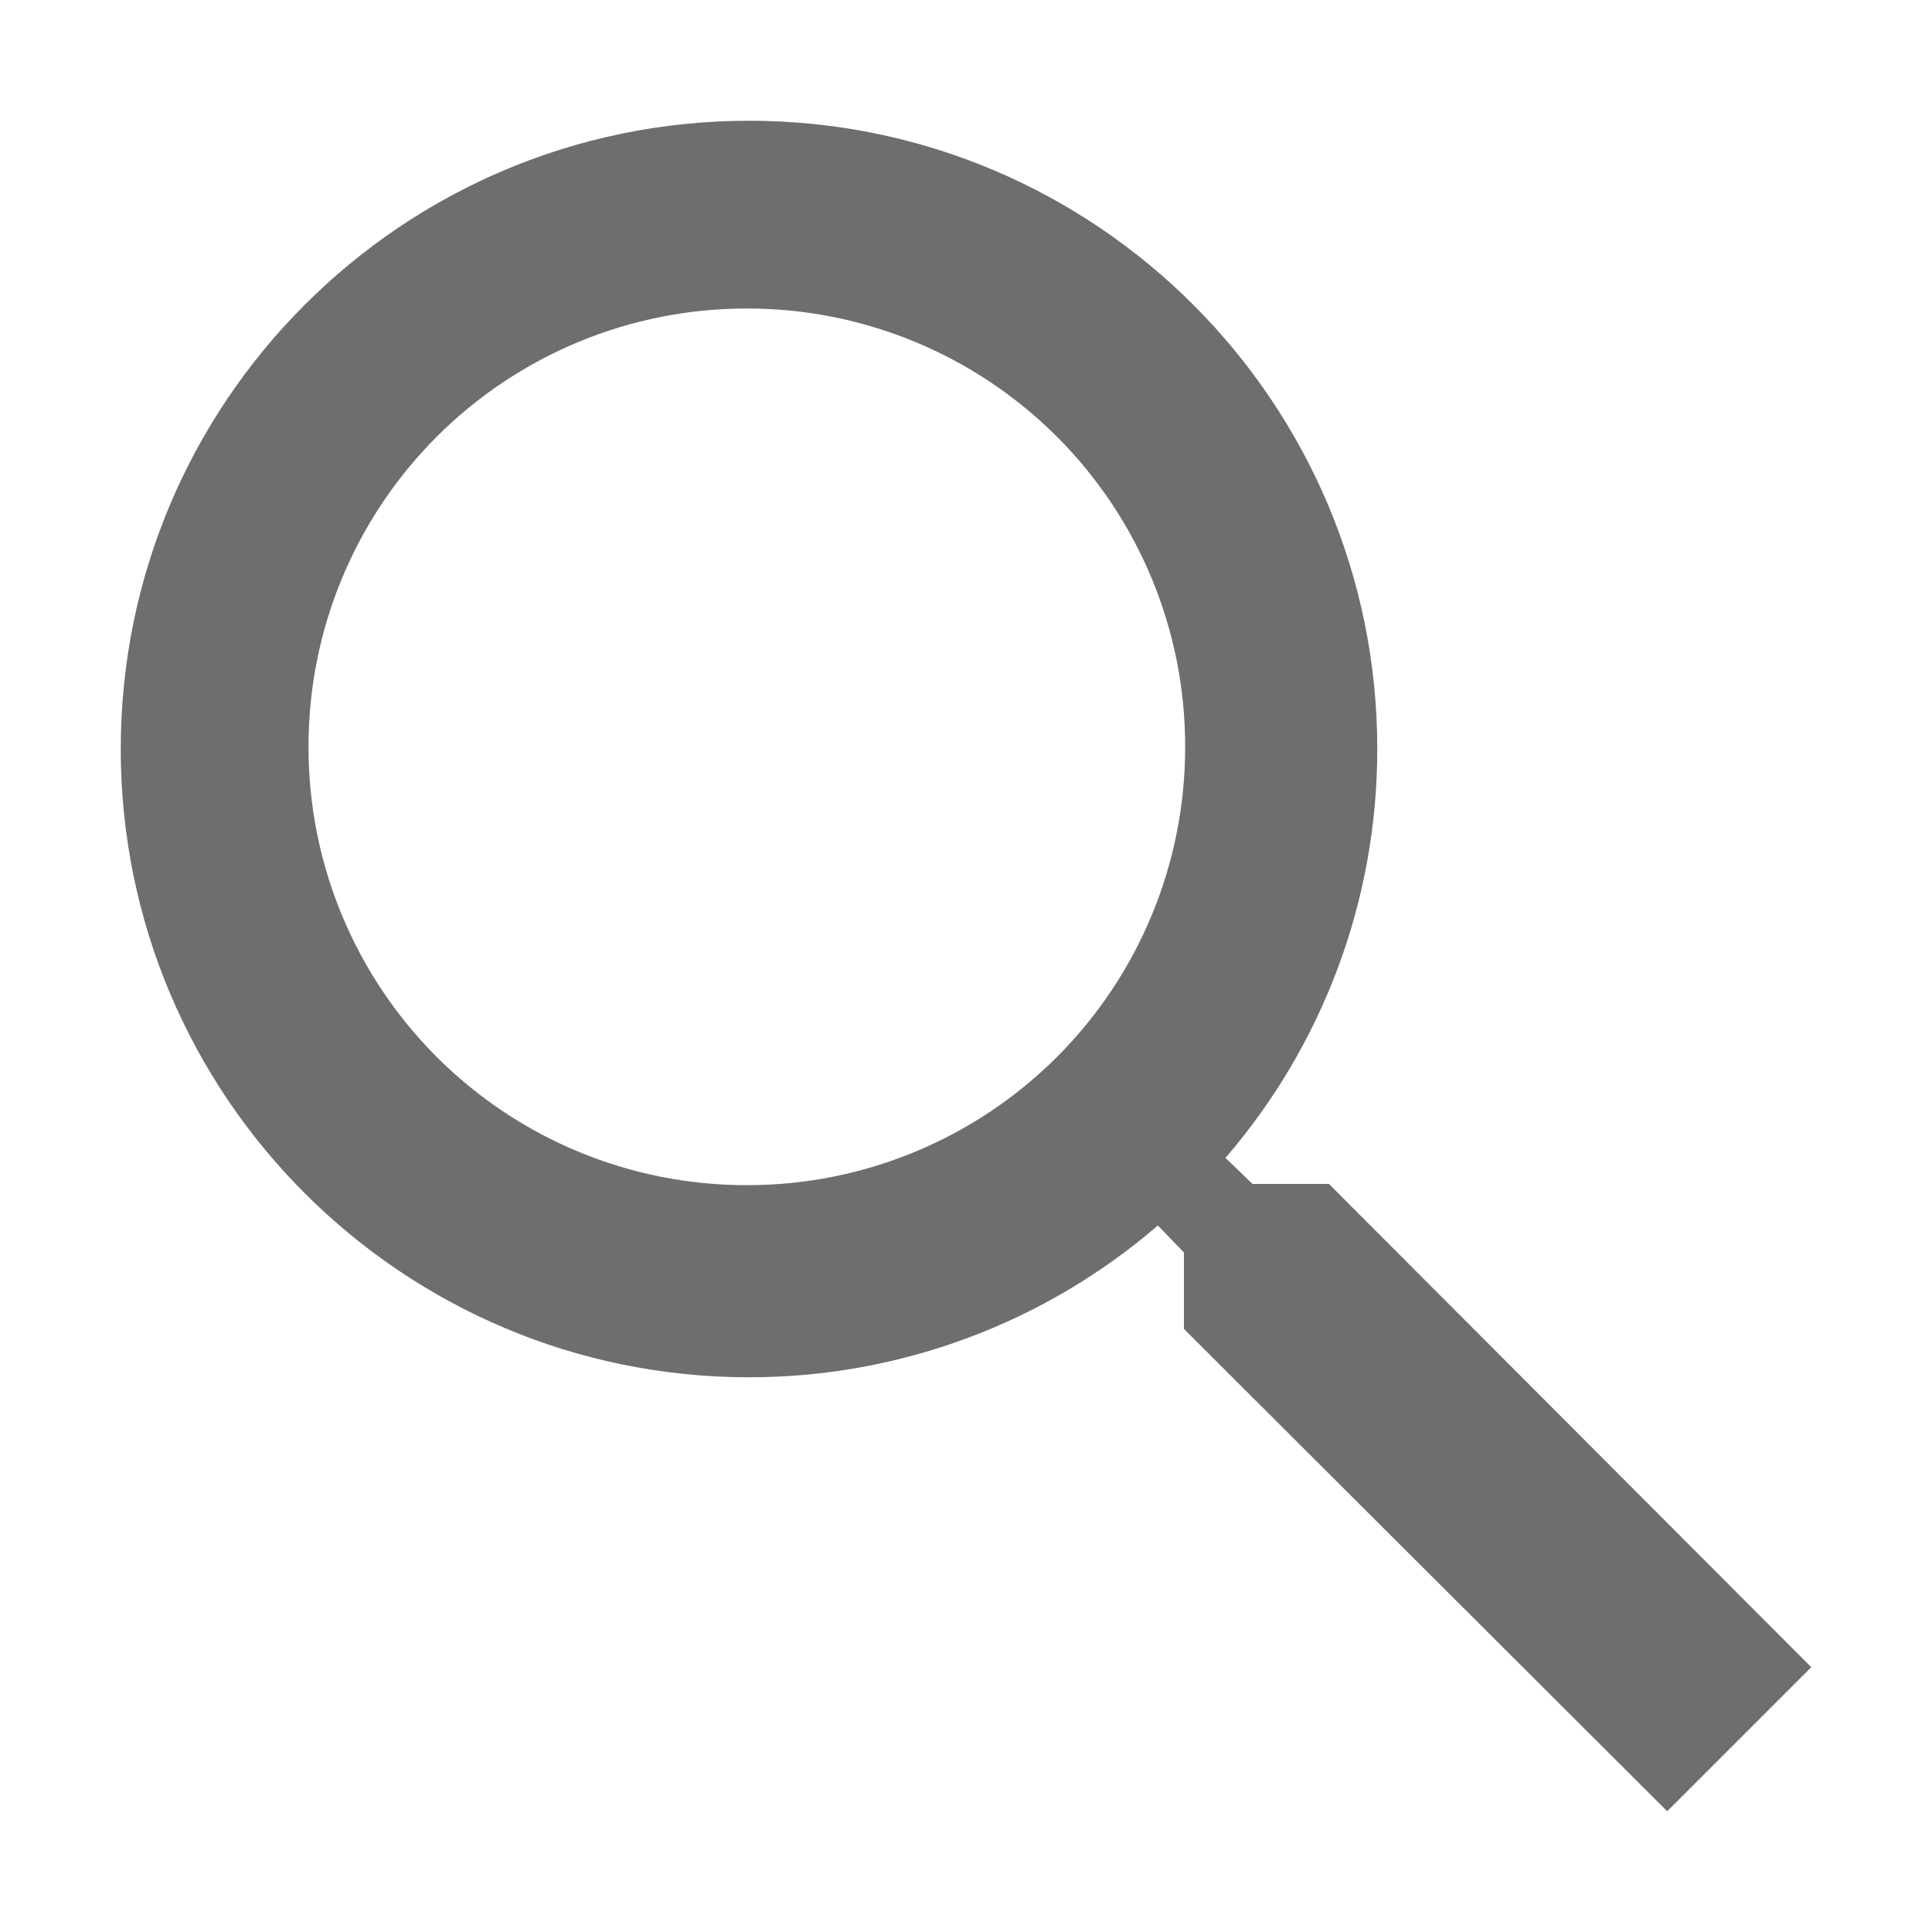
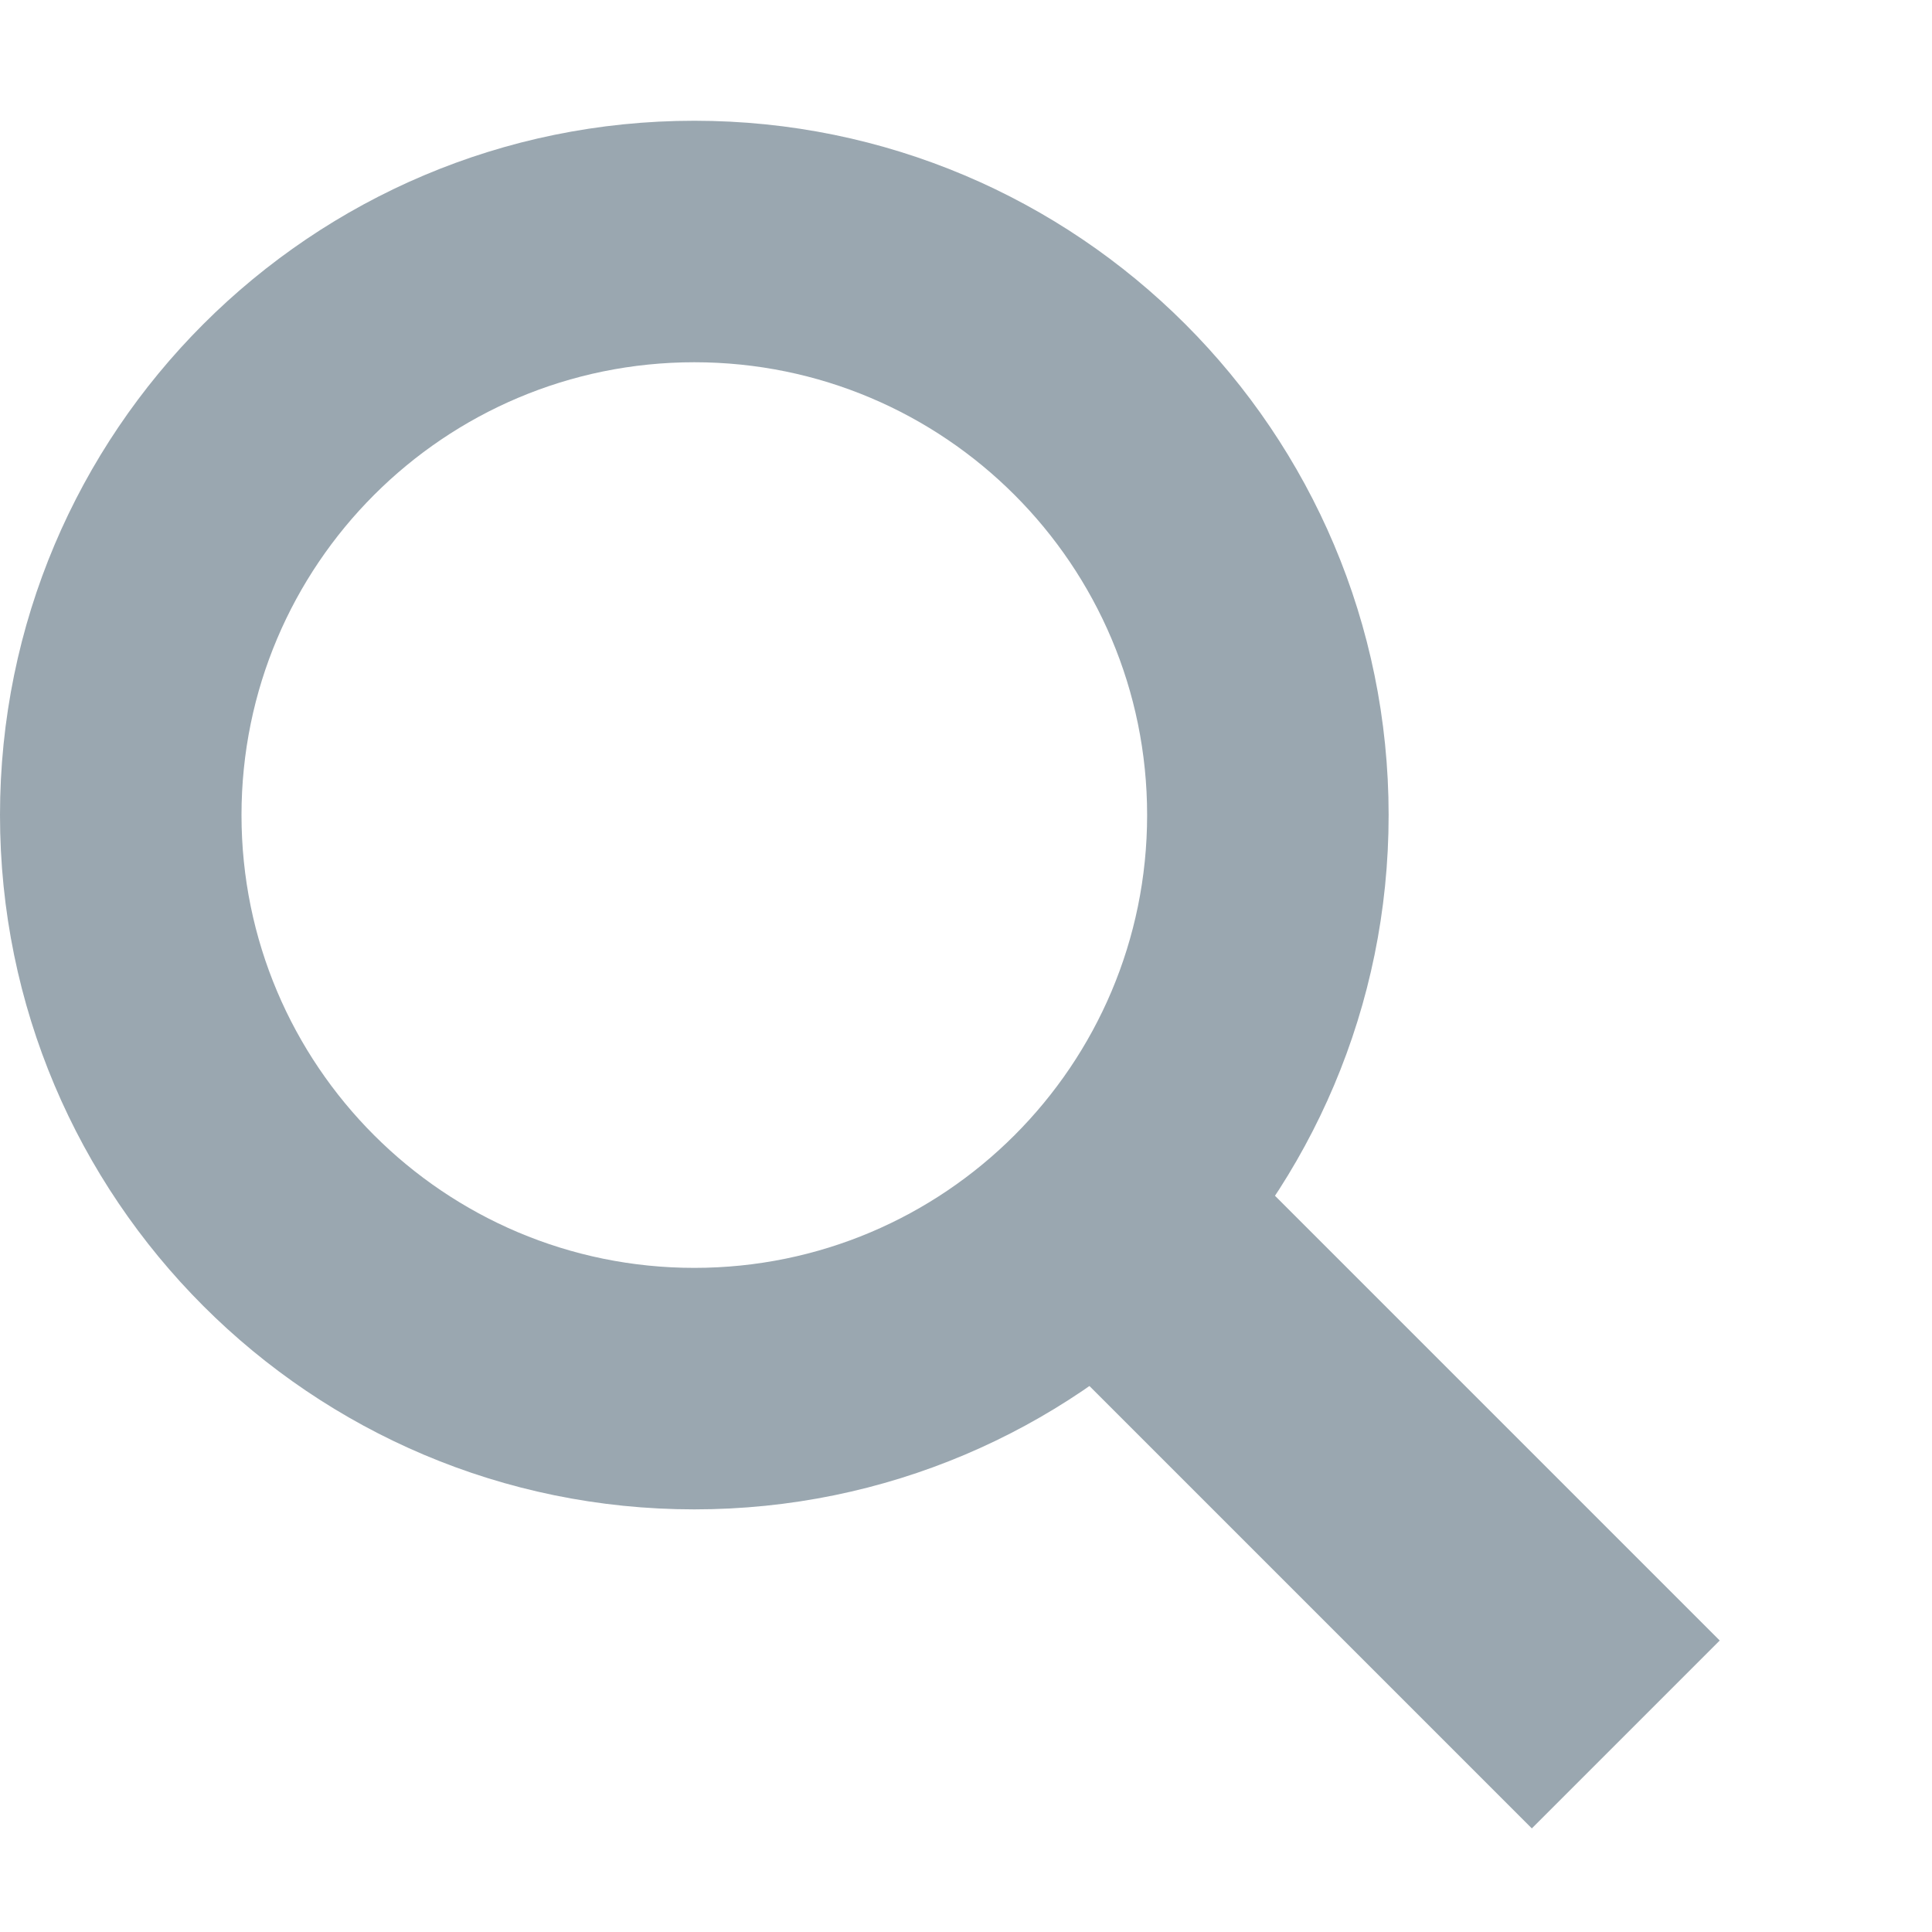
<svg xmlns="http://www.w3.org/2000/svg" width="16" height="16" viewBox="0 0 16 16">
  <rect width="16" height="16" fill="none" />
-   <g fill="none" fill-rule="evenodd">
-     <path d="M10.373 9.805l-.224-.216a5.18 5.18 0 0 0 1.257-3.386 5.203 5.203 0 1 0-5.203 5.203 5.18 5.18 0 0 0 3.386-1.257l.216.224v.633L13.807 15 15 13.807l-3.994-4.002h-.633zm-4.188.01a3.625 3.625 0 0 1-3.63-3.63 3.625 3.625 0 0 1 3.63-3.63 3.625 3.625 0 0 1 3.63 3.63 3.625 3.625 0 0 1-3.63 3.63z" fill="#6E6E6E" />
-     <path d="M0 0h16v16H0z" />
+   <g fill="#9AA7B0" fill-rule="evenodd">
+     <path d="M8.272 10.728l1.556-1.556 4.414 4.414-1.556 1.556z" />
+     <path d="M5.75 12.5a5.75 5.75 0 1 1 0-11.5 5.75 5.75 0 0 1 0 11.5zm0-2a3.75 3.75 0 1 0 0-7.5 3.75 3.75 0 0 0 0 7.5z" />
  </g>
</svg>
